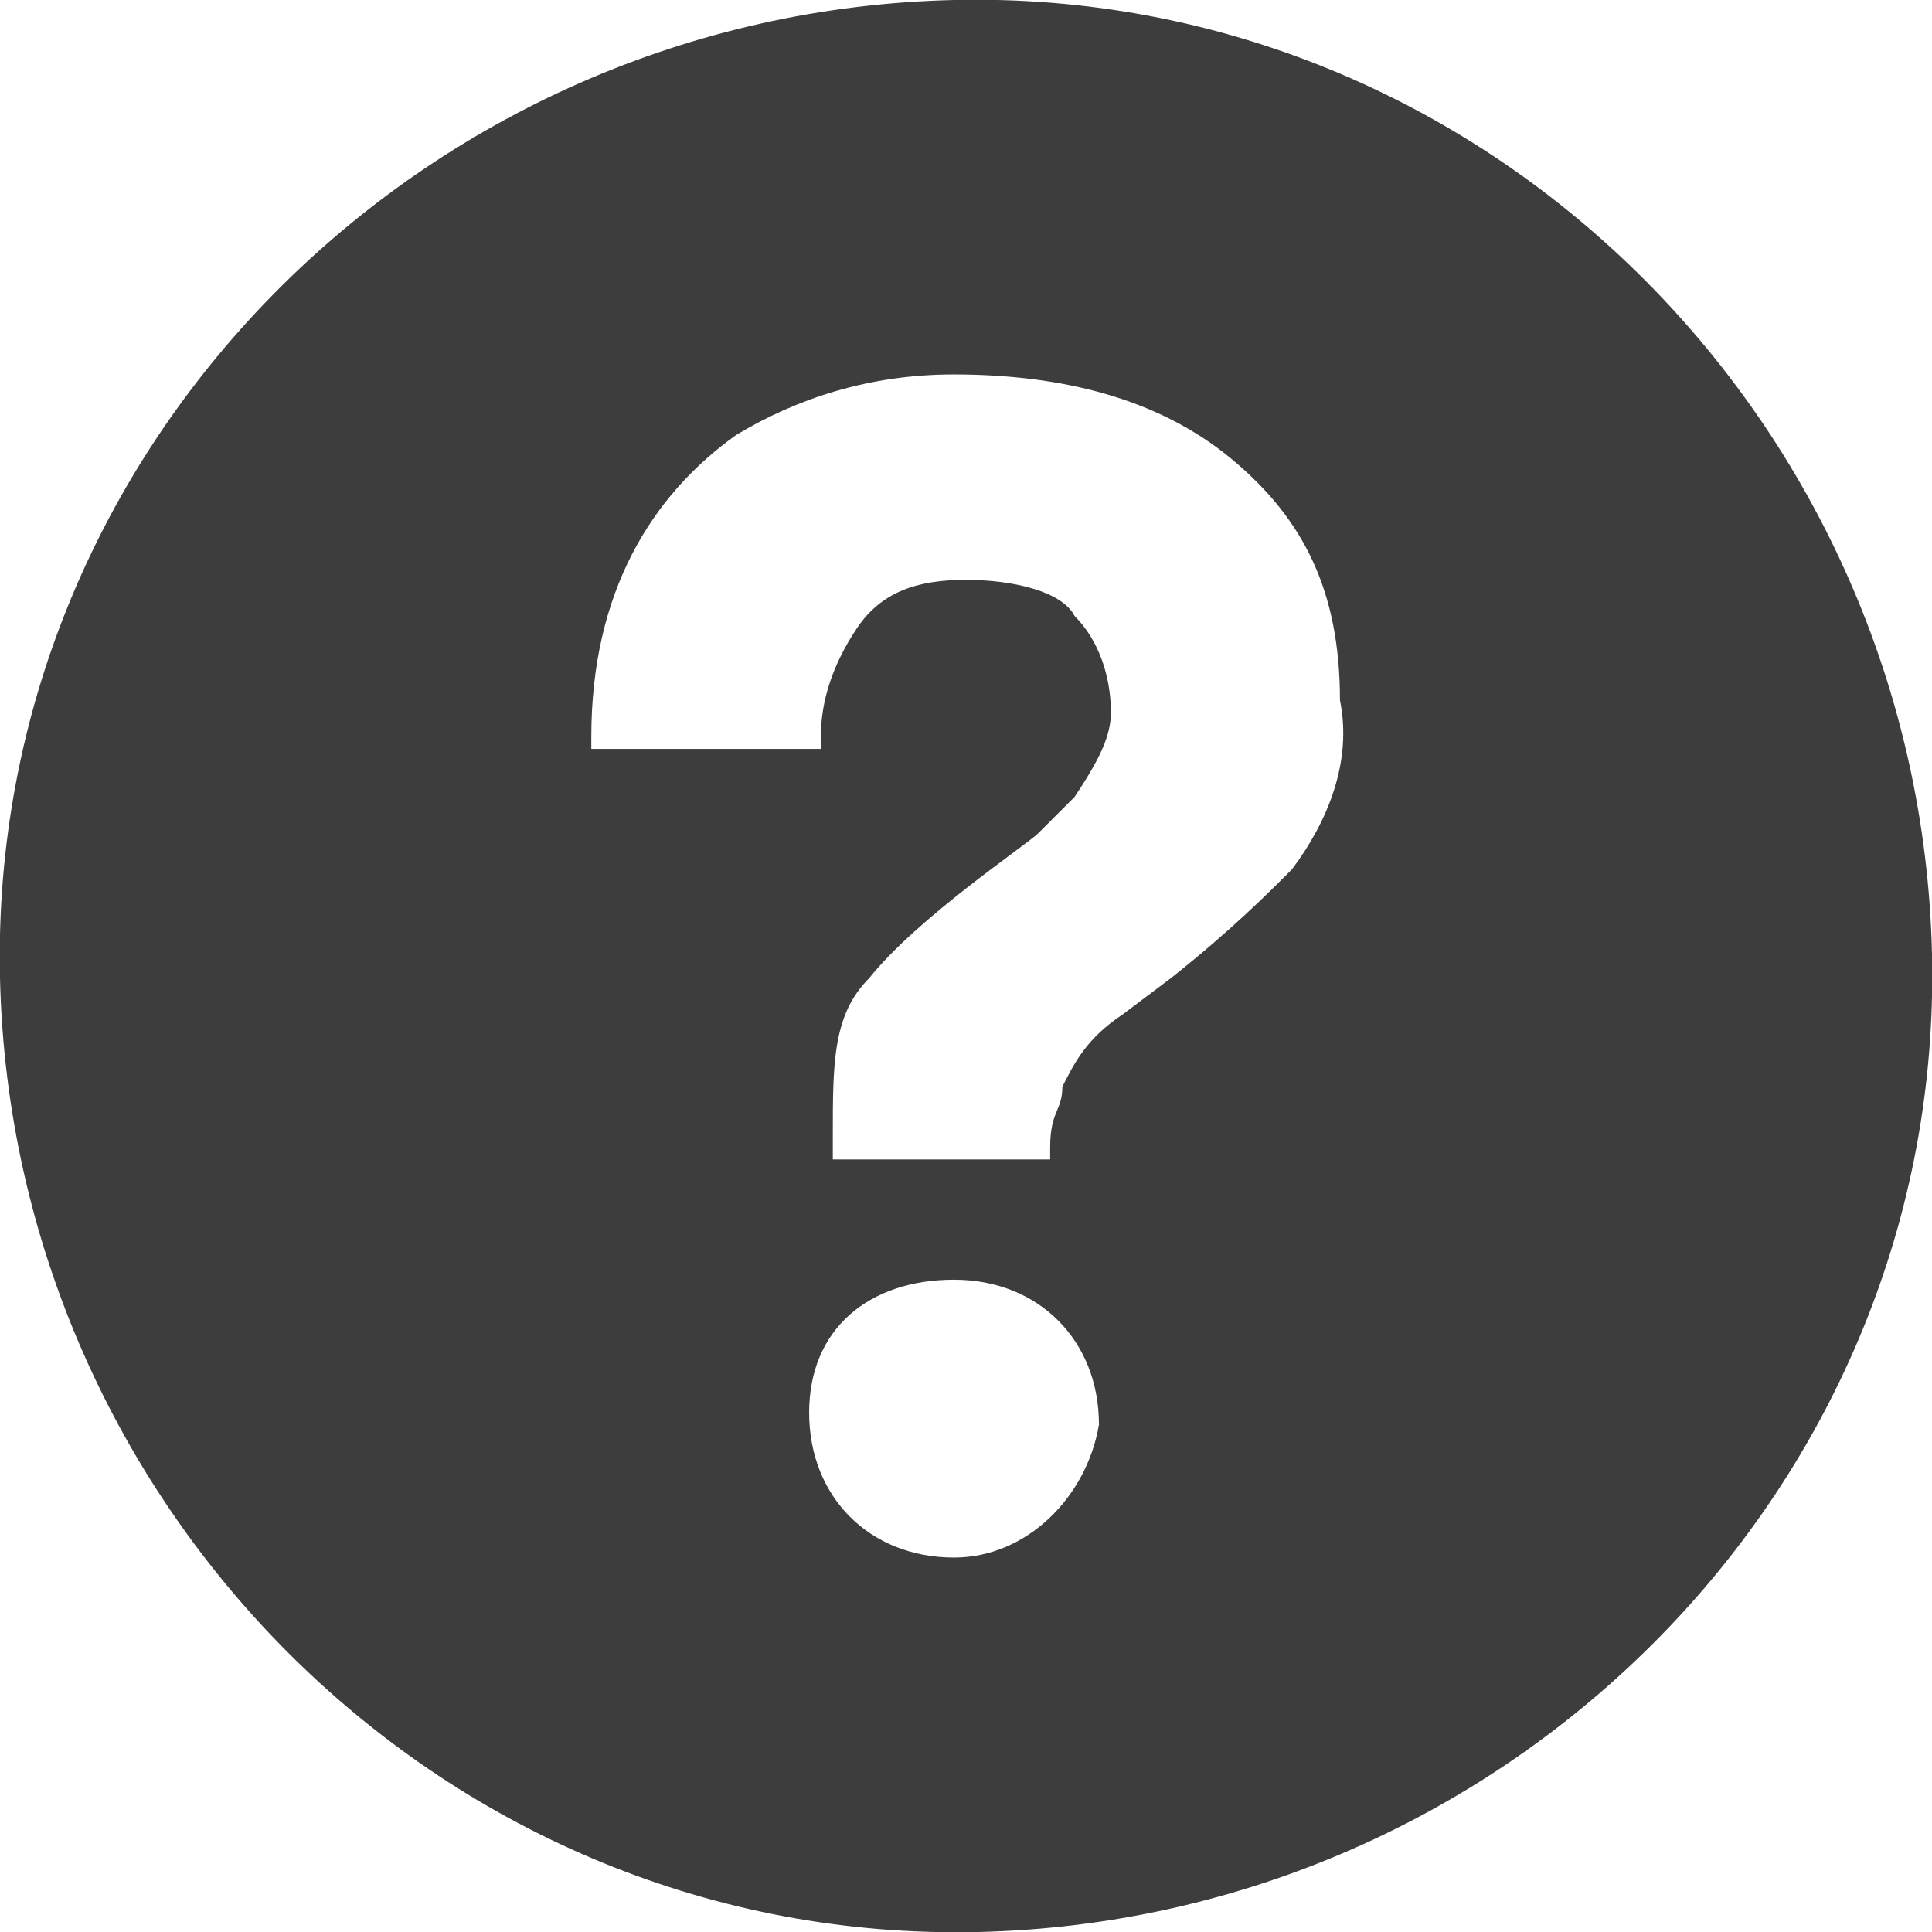
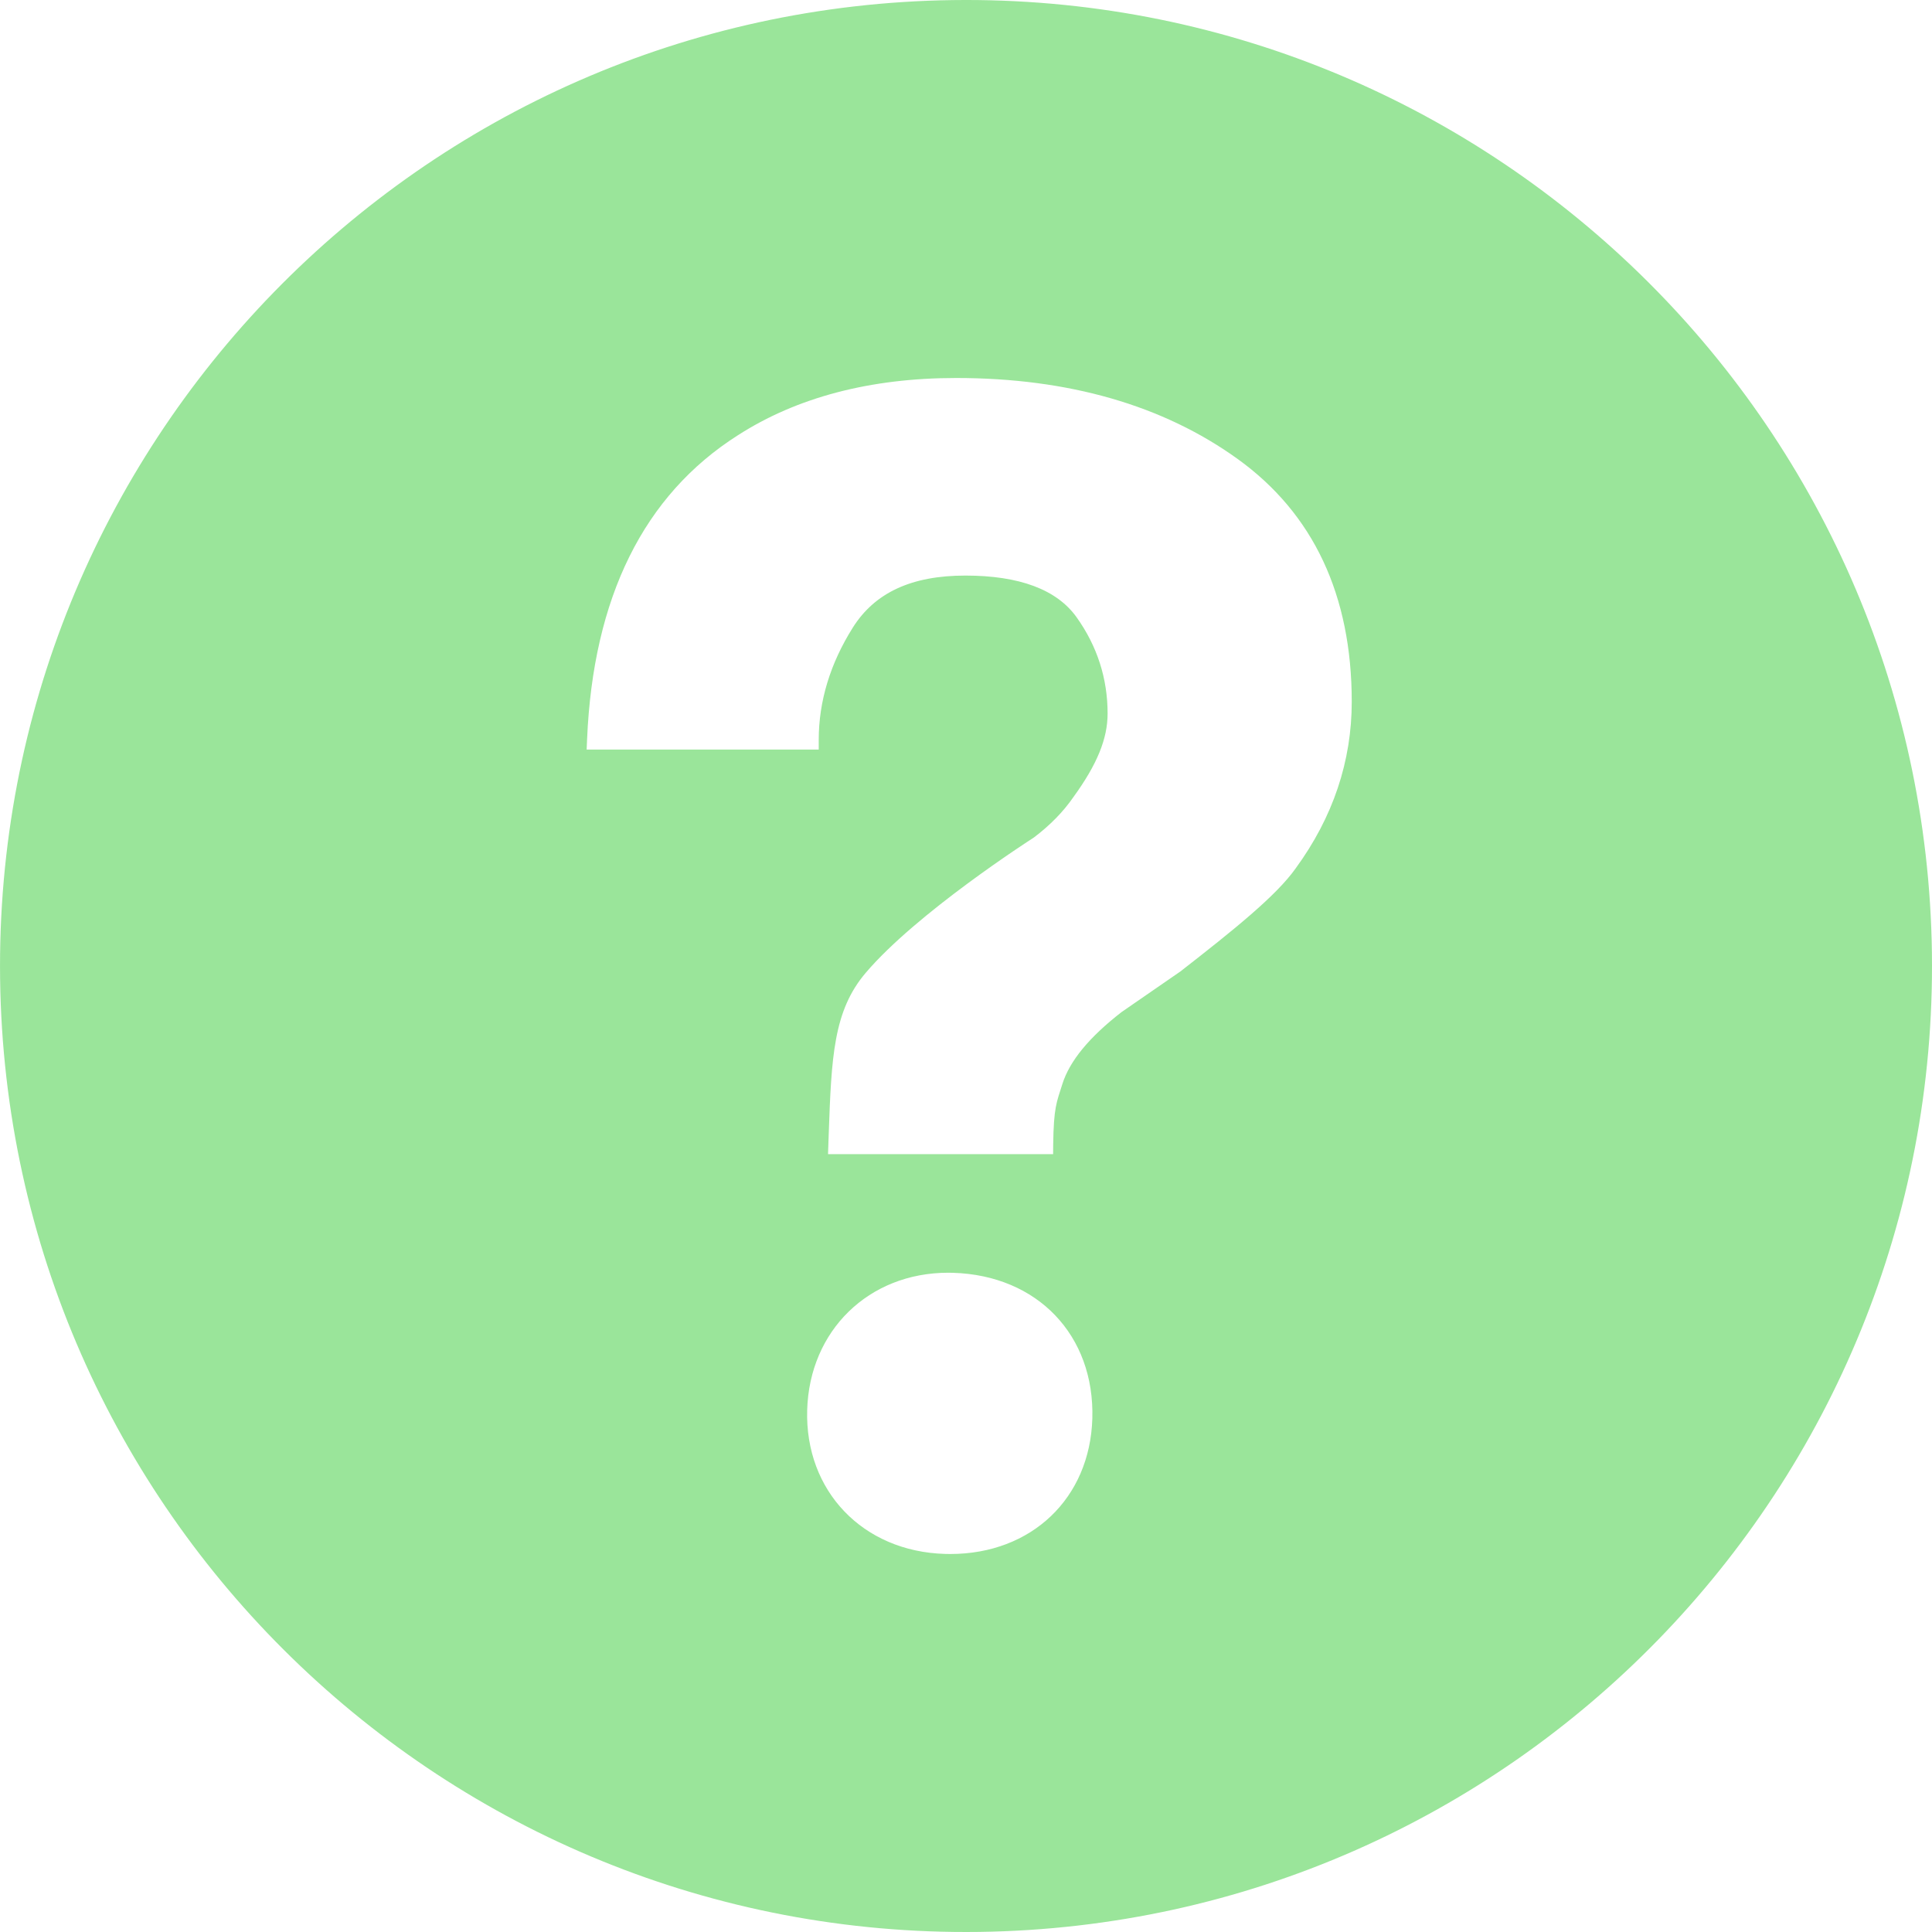
- <svg xmlns="http://www.w3.org/2000/svg" version="1.1" id="Capa_1" x="0px" y="0px" viewBox="0 0 792 792" enable-background="new 0 0 792 792" xml:space="preserve">
+ <svg xmlns="http://www.w3.org/2000/svg" version="1.1" id="Capa_1" x="0px" y="0px" viewBox="0 0 92 92" style="enable-background:new 0 0 92 92;" xml:space="preserve" width="512px" height="512px">
  <g>
-     <path fill="#3D3D3D" d="M391.1,0C173.3,5-5,183.2,0,401s183.2,396,401,391s396-183.1,391-401S608.9-5,391.1,0z M391.1,638.5   L391.1,638.5c-34.6,0-59.4-24.8-59.4-59.4c0-34.6,24.8-54.5,59.4-54.5l0,0c34.6,0,59.4,24.8,59.4,59.4   C445.5,613.8,420.8,638.5,391.1,638.5z M529.6,356.4c-9.9,9.9-24.7,24.8-49.5,44.5l-19.8,14.9c-14.9,9.9-19.8,19.8-24.8,29.7   c0,9.9-5,9.9-5,24.8v5h-89.1v-9.9c0-29.7,0-49.5,14.9-64.4c19.8-24.8,64.3-54.5,69.3-59.4c5-5,9.9-9.9,14.9-14.9   c9.9-14.9,14.9-24.8,14.9-34.6c0-14.9-5-29.7-14.9-39.6c-5-9.9-24.8-14.8-44.6-14.8c-19.8,0-34.6,4.9-44.6,19.8   c-9.9,14.8-14.8,29.7-14.8,44.5v5h-94.1v-5c0-59.4,24.8-99,59.4-123.7c24.8-14.9,54.5-24.8,89.1-24.8c44.5,0,84.1,9.9,113.9,34.6   s44.5,54.5,44.5,99C554.4,311.9,544.5,336.6,529.6,356.4z" />
+     <path d="M45.386,0.004C19.983,0.344-0.333,21.215,0.005,46.619c0.34,25.393,21.209,45.715,46.611,45.377   c25.398-0.342,45.718-21.213,45.38-46.615C91.656,19.986,70.786-0.335,45.386,0.004z M45.25,74l-0.254-0.004   c-3.912-0.116-6.67-2.998-6.559-6.852c0.109-3.788,2.934-6.538,6.717-6.538l0.227,0.004c4.021,0.119,6.748,2.972,6.635,6.937   C51.904,71.346,49.123,74,45.25,74z M61.705,41.341c-0.92,1.307-2.943,2.93-5.492,4.916l-2.807,1.938   c-1.541,1.198-2.471,2.325-2.82,3.434c-0.275,0.873-0.41,1.104-0.434,2.88l-0.004,0.451H39.43l0.031-0.907   c0.131-3.728,0.223-5.921,1.768-7.733c2.424-2.846,7.771-6.289,7.998-6.435c0.766-0.577,1.412-1.234,1.893-1.936   c1.125-1.551,1.623-2.772,1.623-3.972c0-1.665-0.494-3.205-1.471-4.576c-0.939-1.323-2.723-1.993-5.303-1.993   c-2.559,0-4.311,0.812-5.359,2.478c-1.078,1.713-1.623,3.512-1.623,5.35v0.457H27.936l0.02-0.477   c0.285-6.769,2.701-11.643,7.178-14.487C37.947,18.918,41.447,18,45.531,18c5.346,0,9.859,1.299,13.412,3.861   c3.6,2.596,5.426,6.484,5.426,11.556C64.369,36.254,63.473,38.919,61.705,41.341z" fill="#9ae59a" />
  </g>
+   <g>
+ </g>
+   <g>
+ </g>
+   <g>
+ </g>
+   <g>
+ </g>
+   <g>
+ </g>
+   <g>
+ </g>
+   <g>
+ </g>
+   <g>
+ </g>
+   <g>
+ </g>
+   <g>
+ </g>
+   <g>
+ </g>
+   <g>
+ </g>
+   <g>
+ </g>
+   <g>
+ </g>
+   <g>
+ </g>
</svg>
